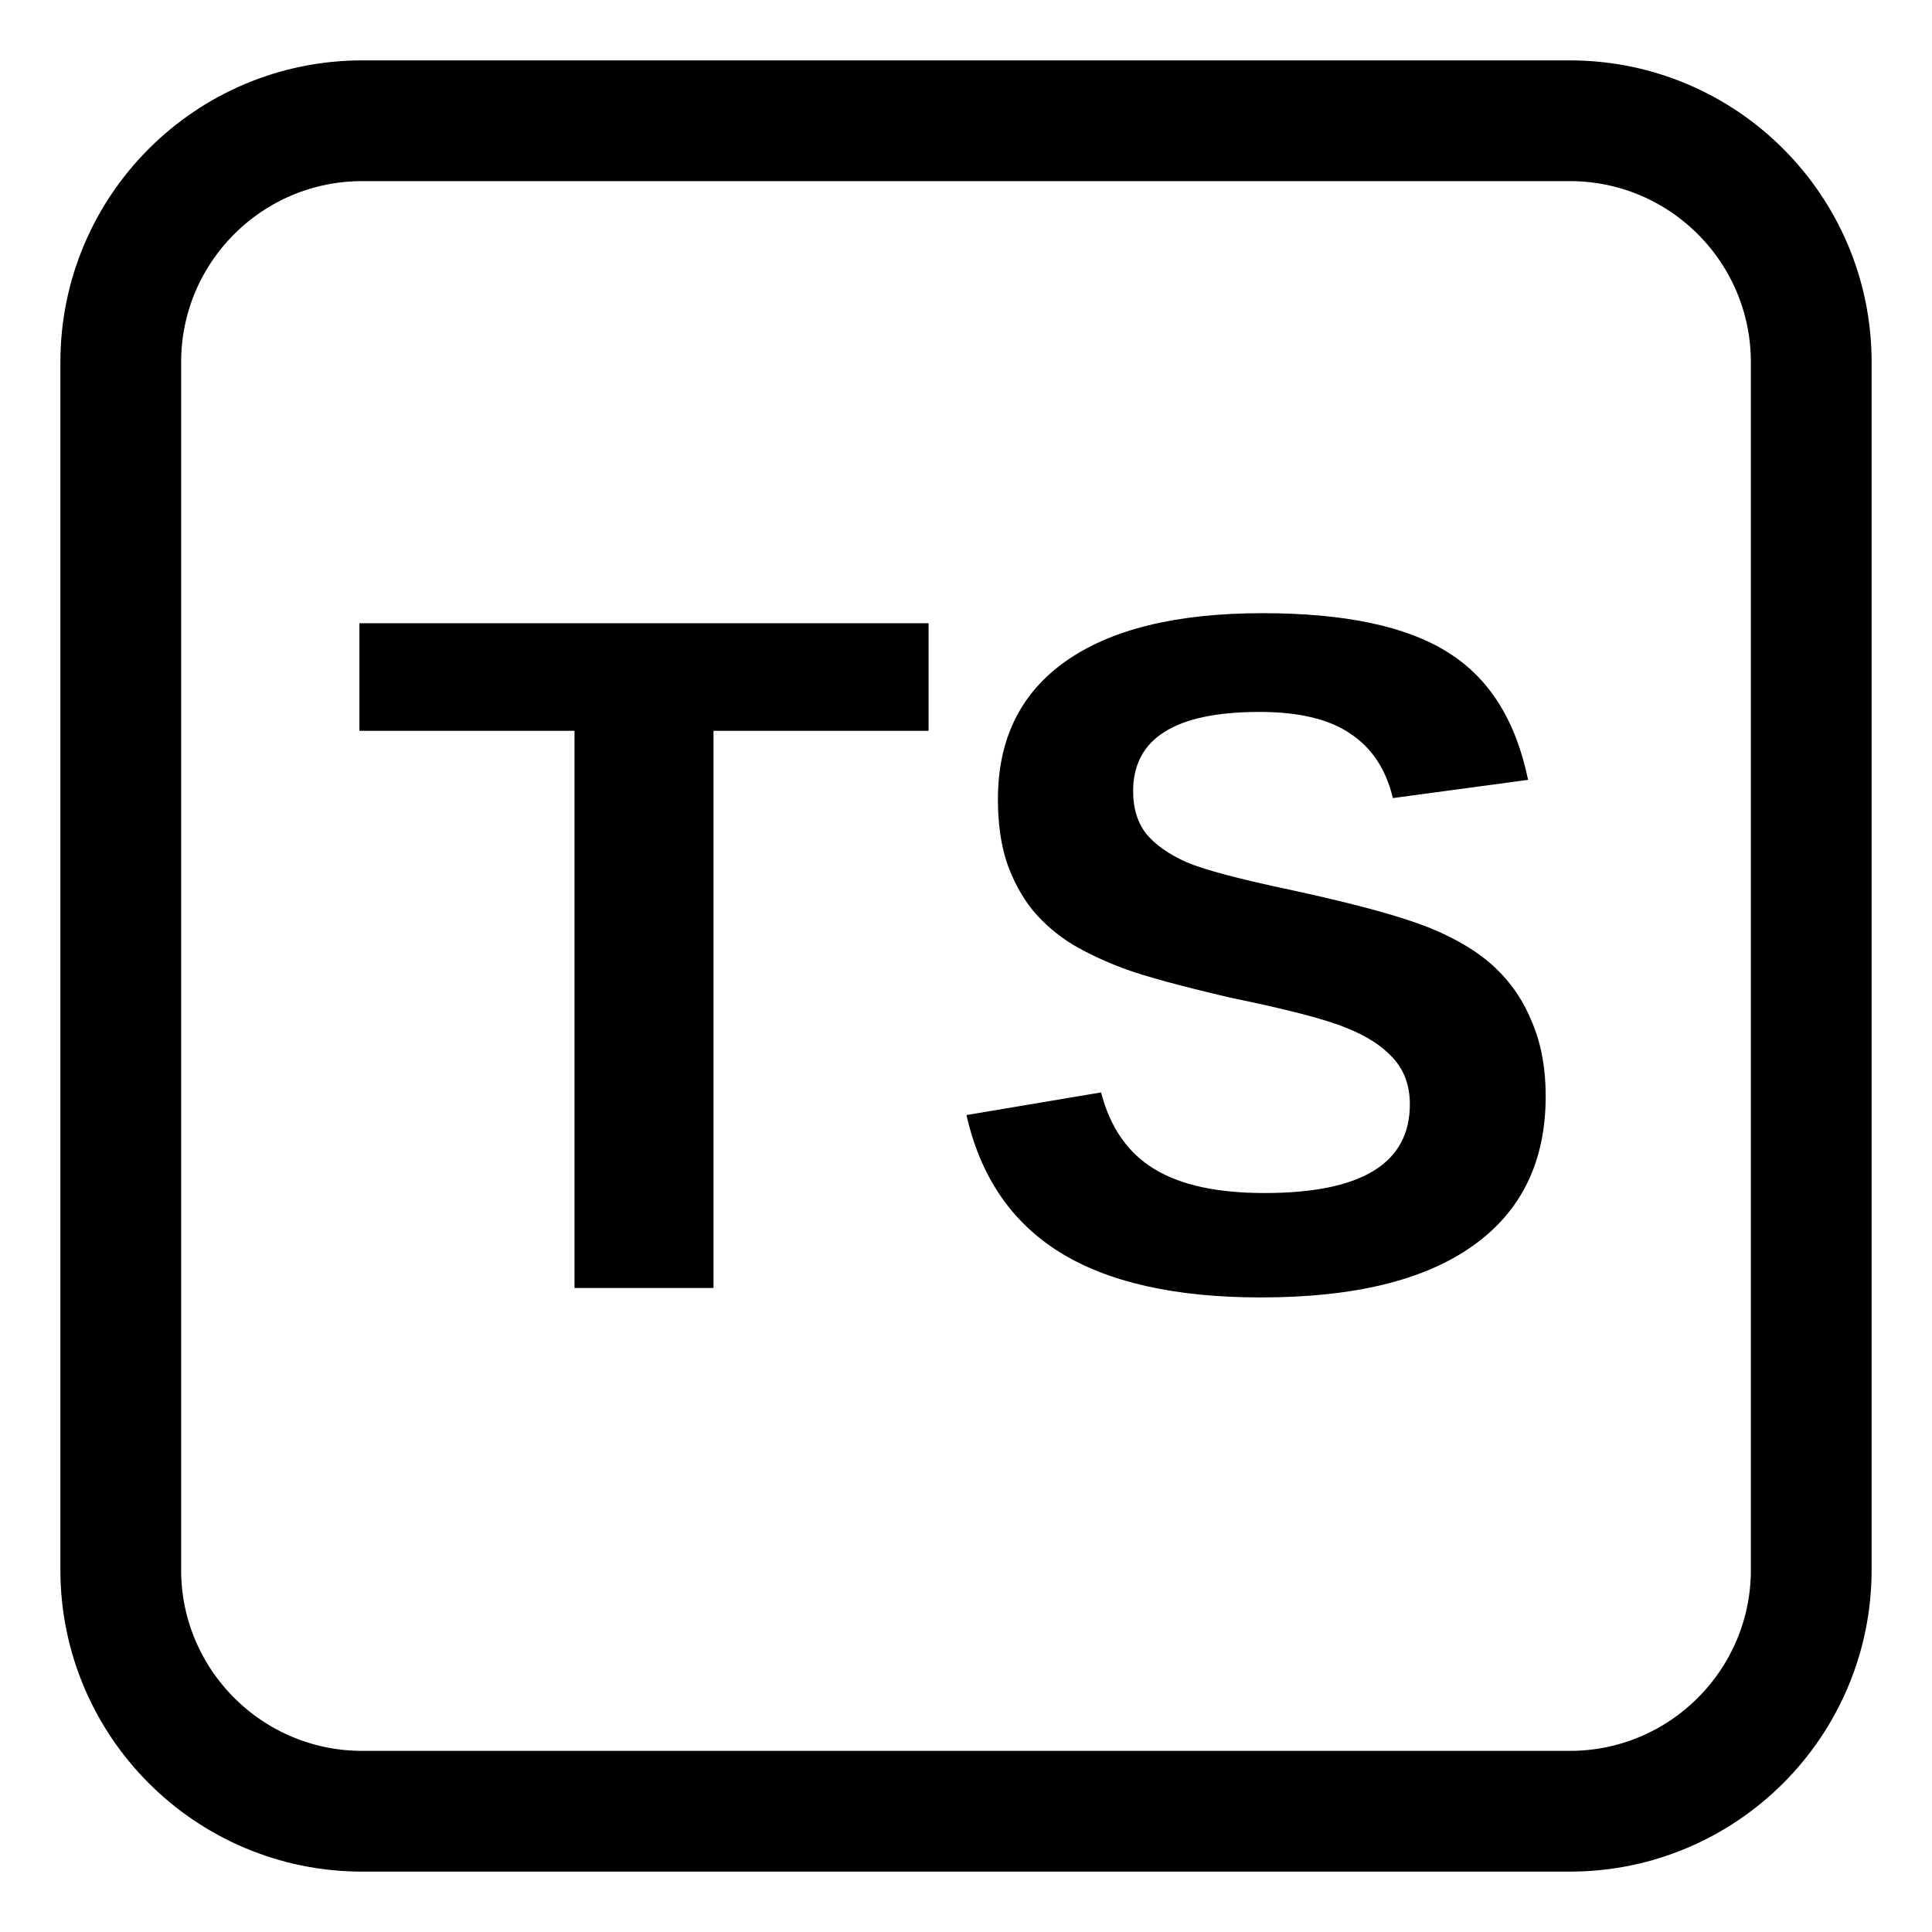
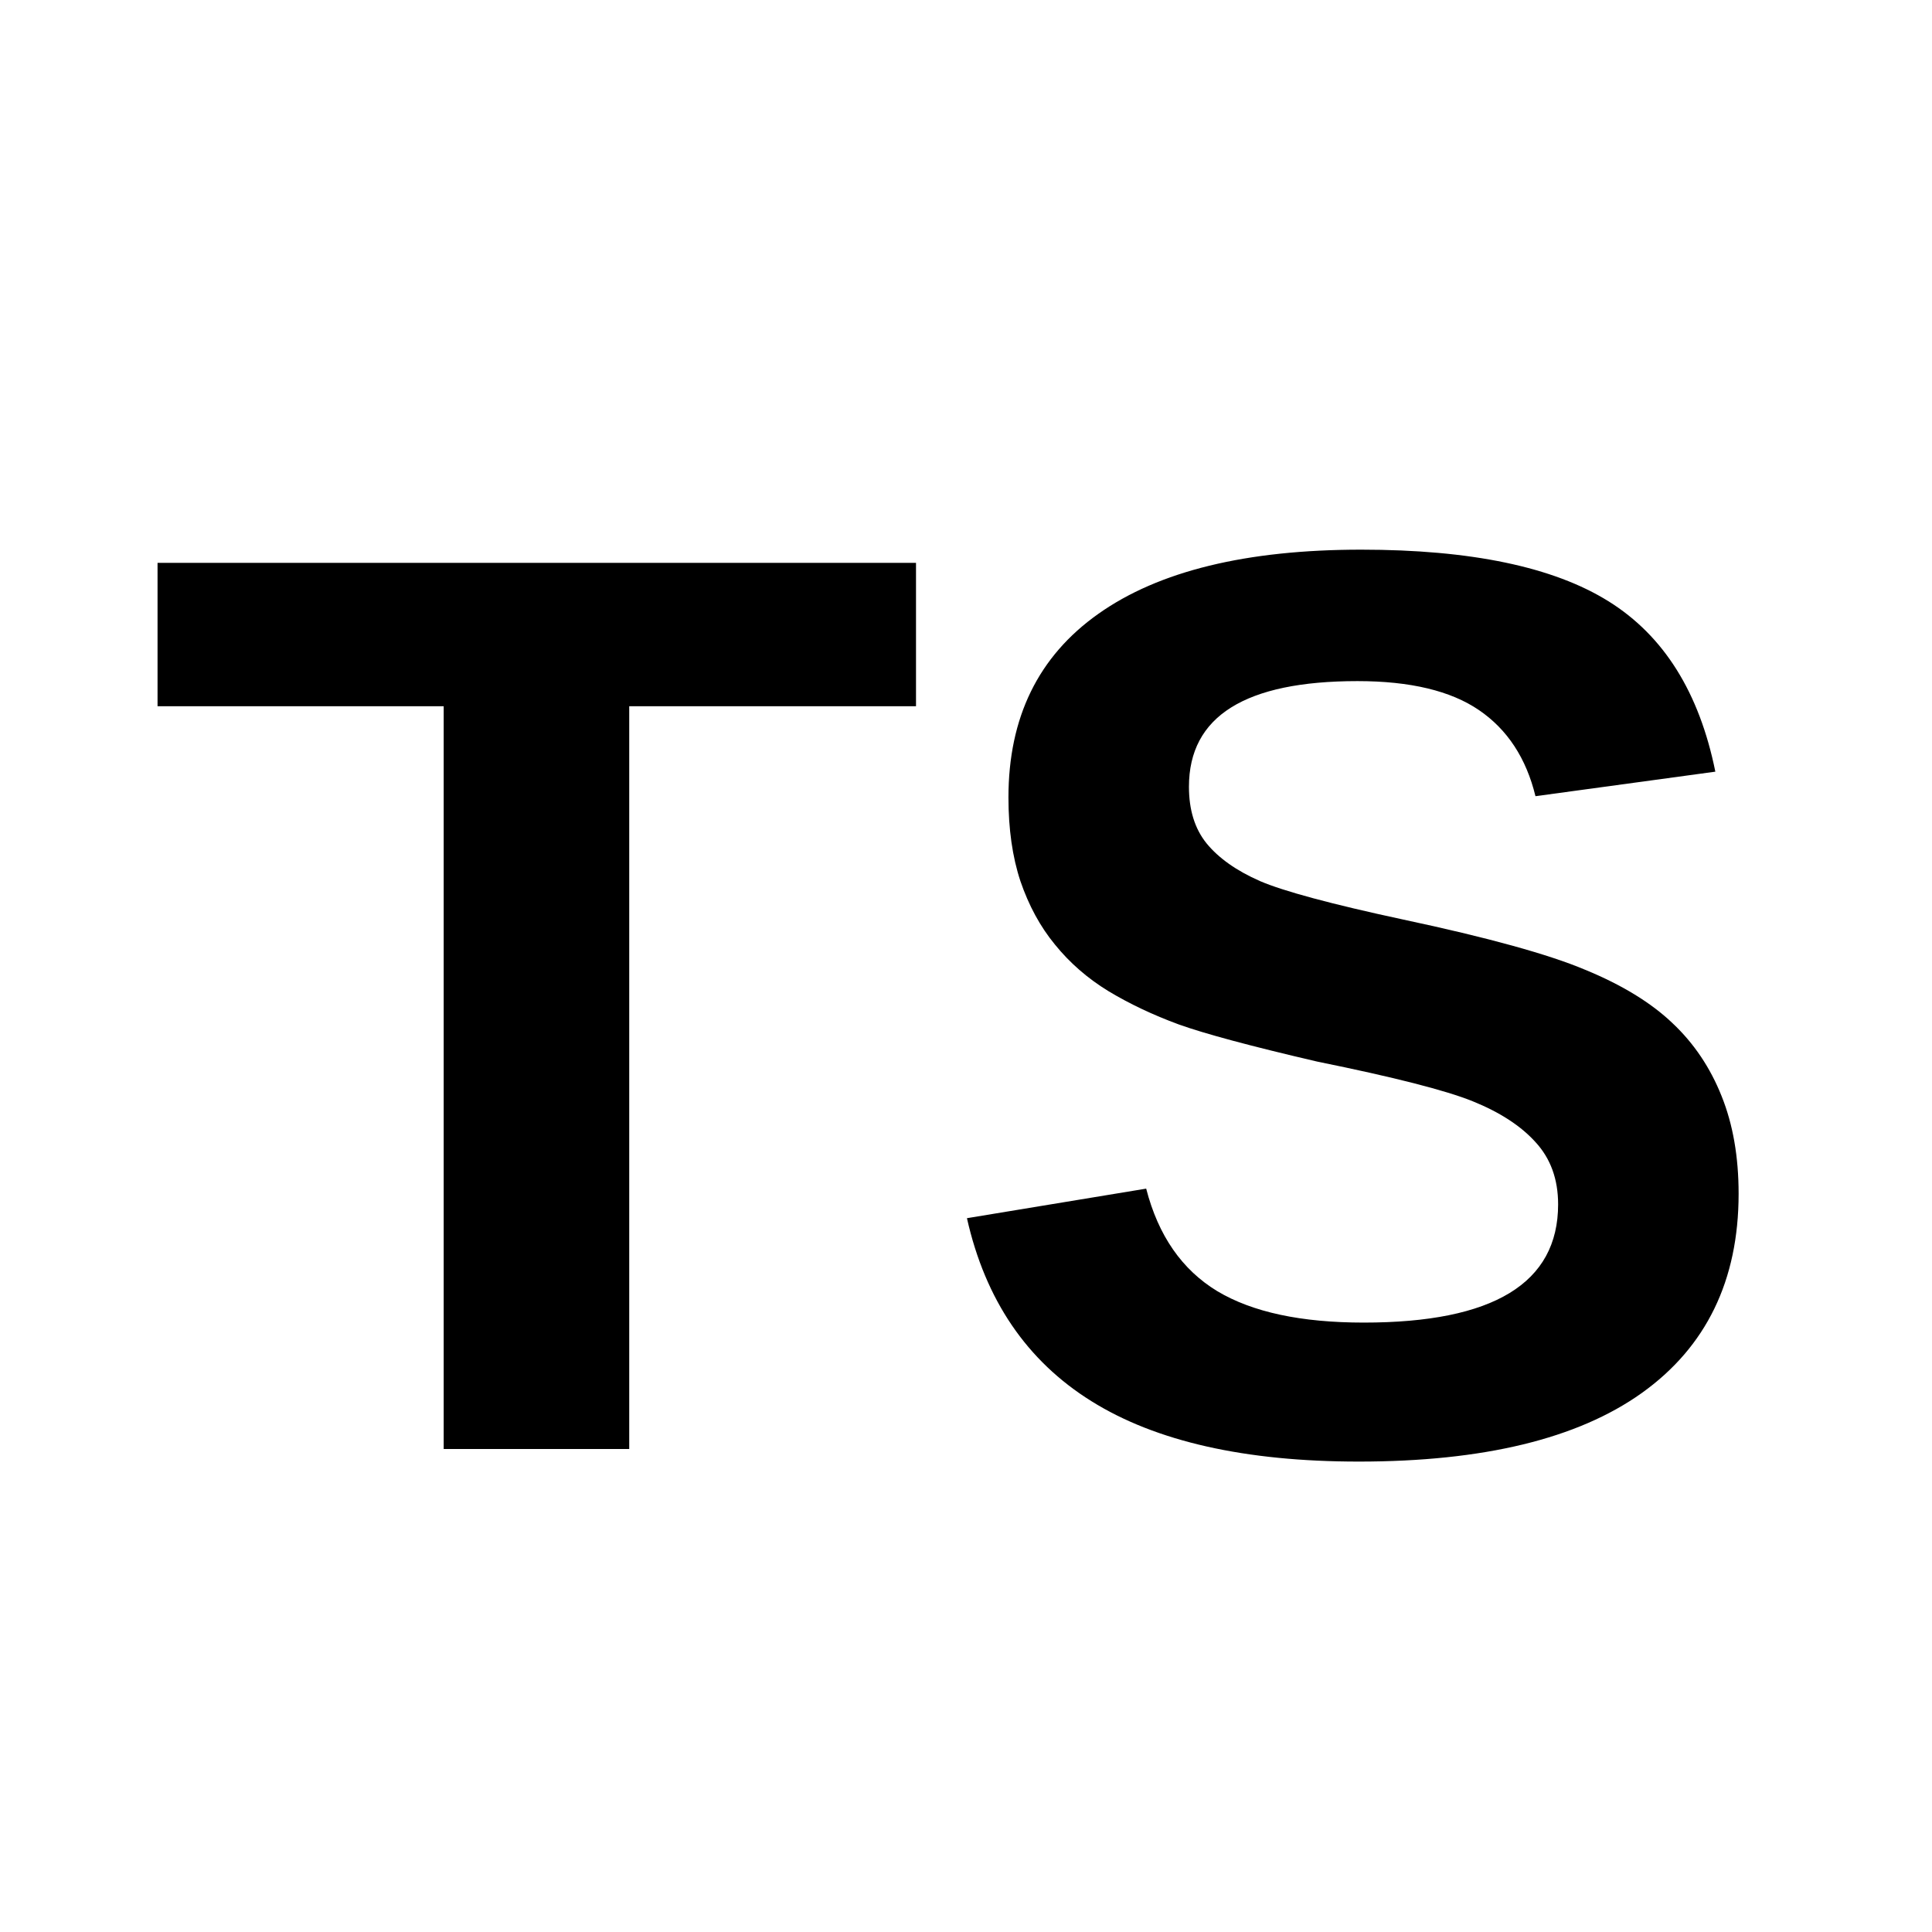
<svg xmlns="http://www.w3.org/2000/svg" width="48" height="48" viewBox="0 0 48 48" fill="none">
-   <rect x="3" y="3" width="42" height="42" rx="6" stroke="currentColor" stroke-width="3" fill="none" />
-   <text x="24" y="32" text-anchor="middle" fill="currentColor" font-family="Arial, Helvetica, sans-serif" font-size="24" font-weight="bold">TS</text>
+   <text x="24" y="36" text-anchor="middle" fill="currentColor" font-family="Lilex, Arial, Helvetica, sans-serif" font-size="32" font-weight="bold">TS</text>
</svg>
